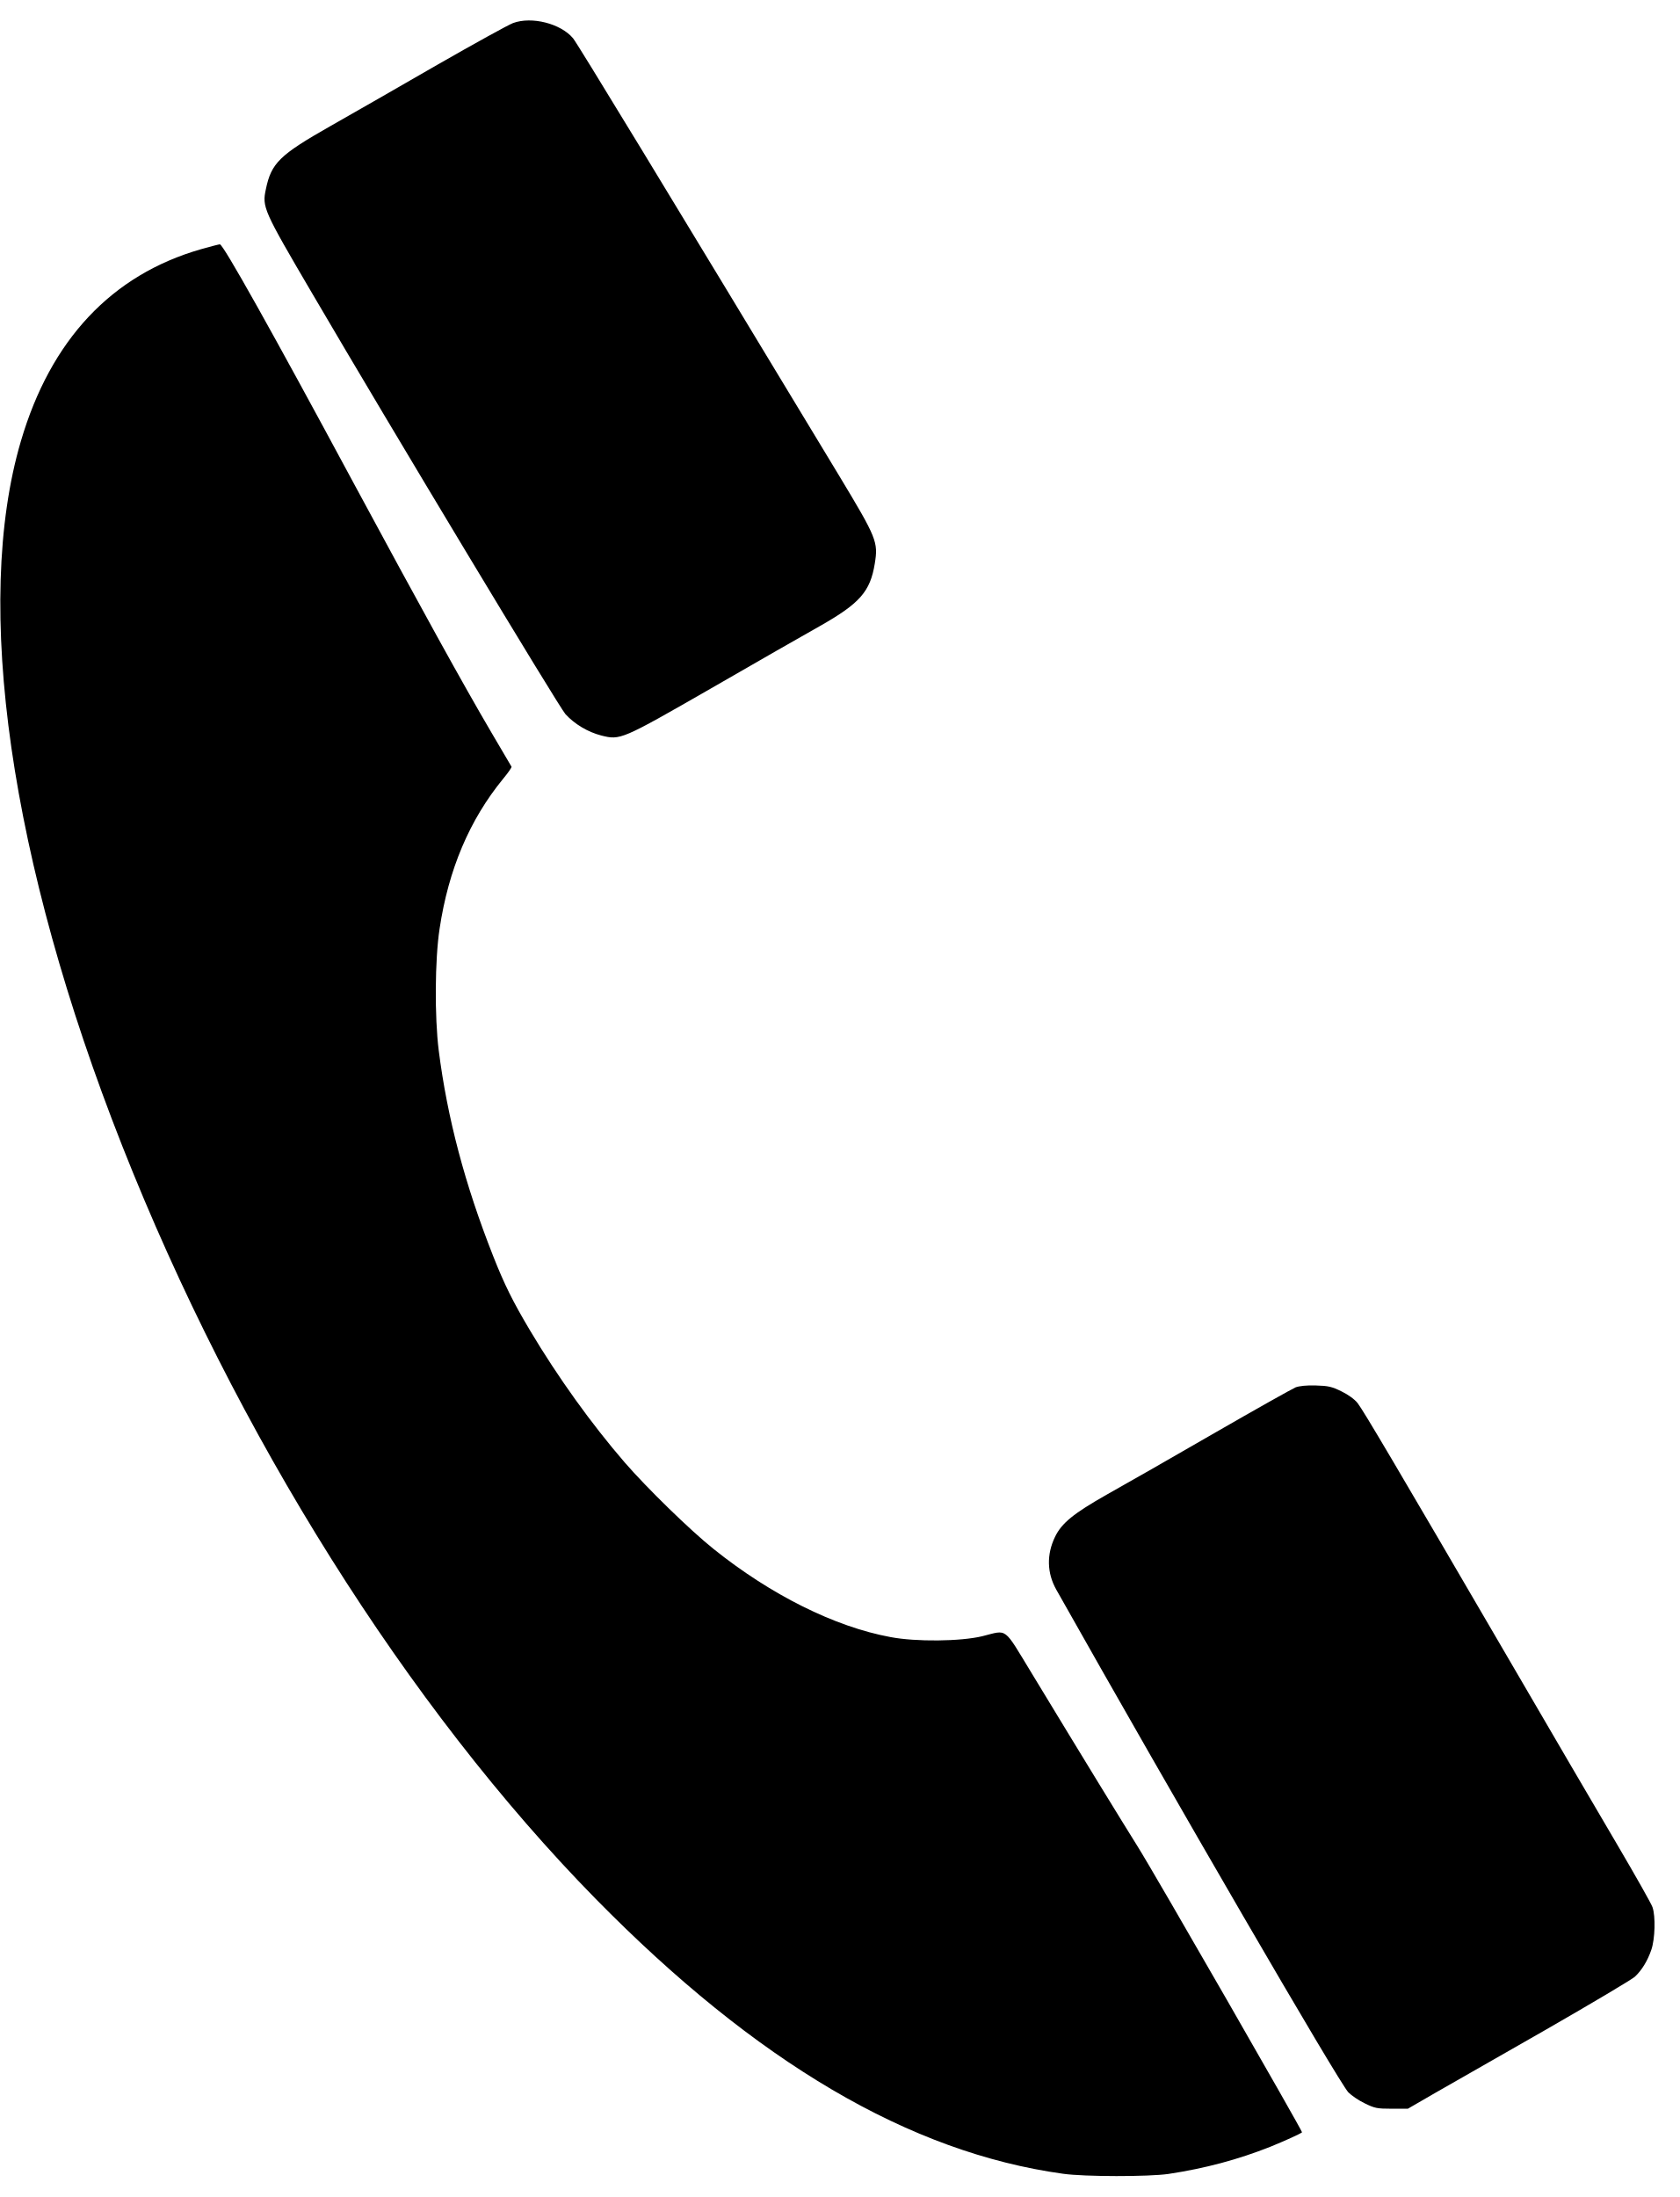
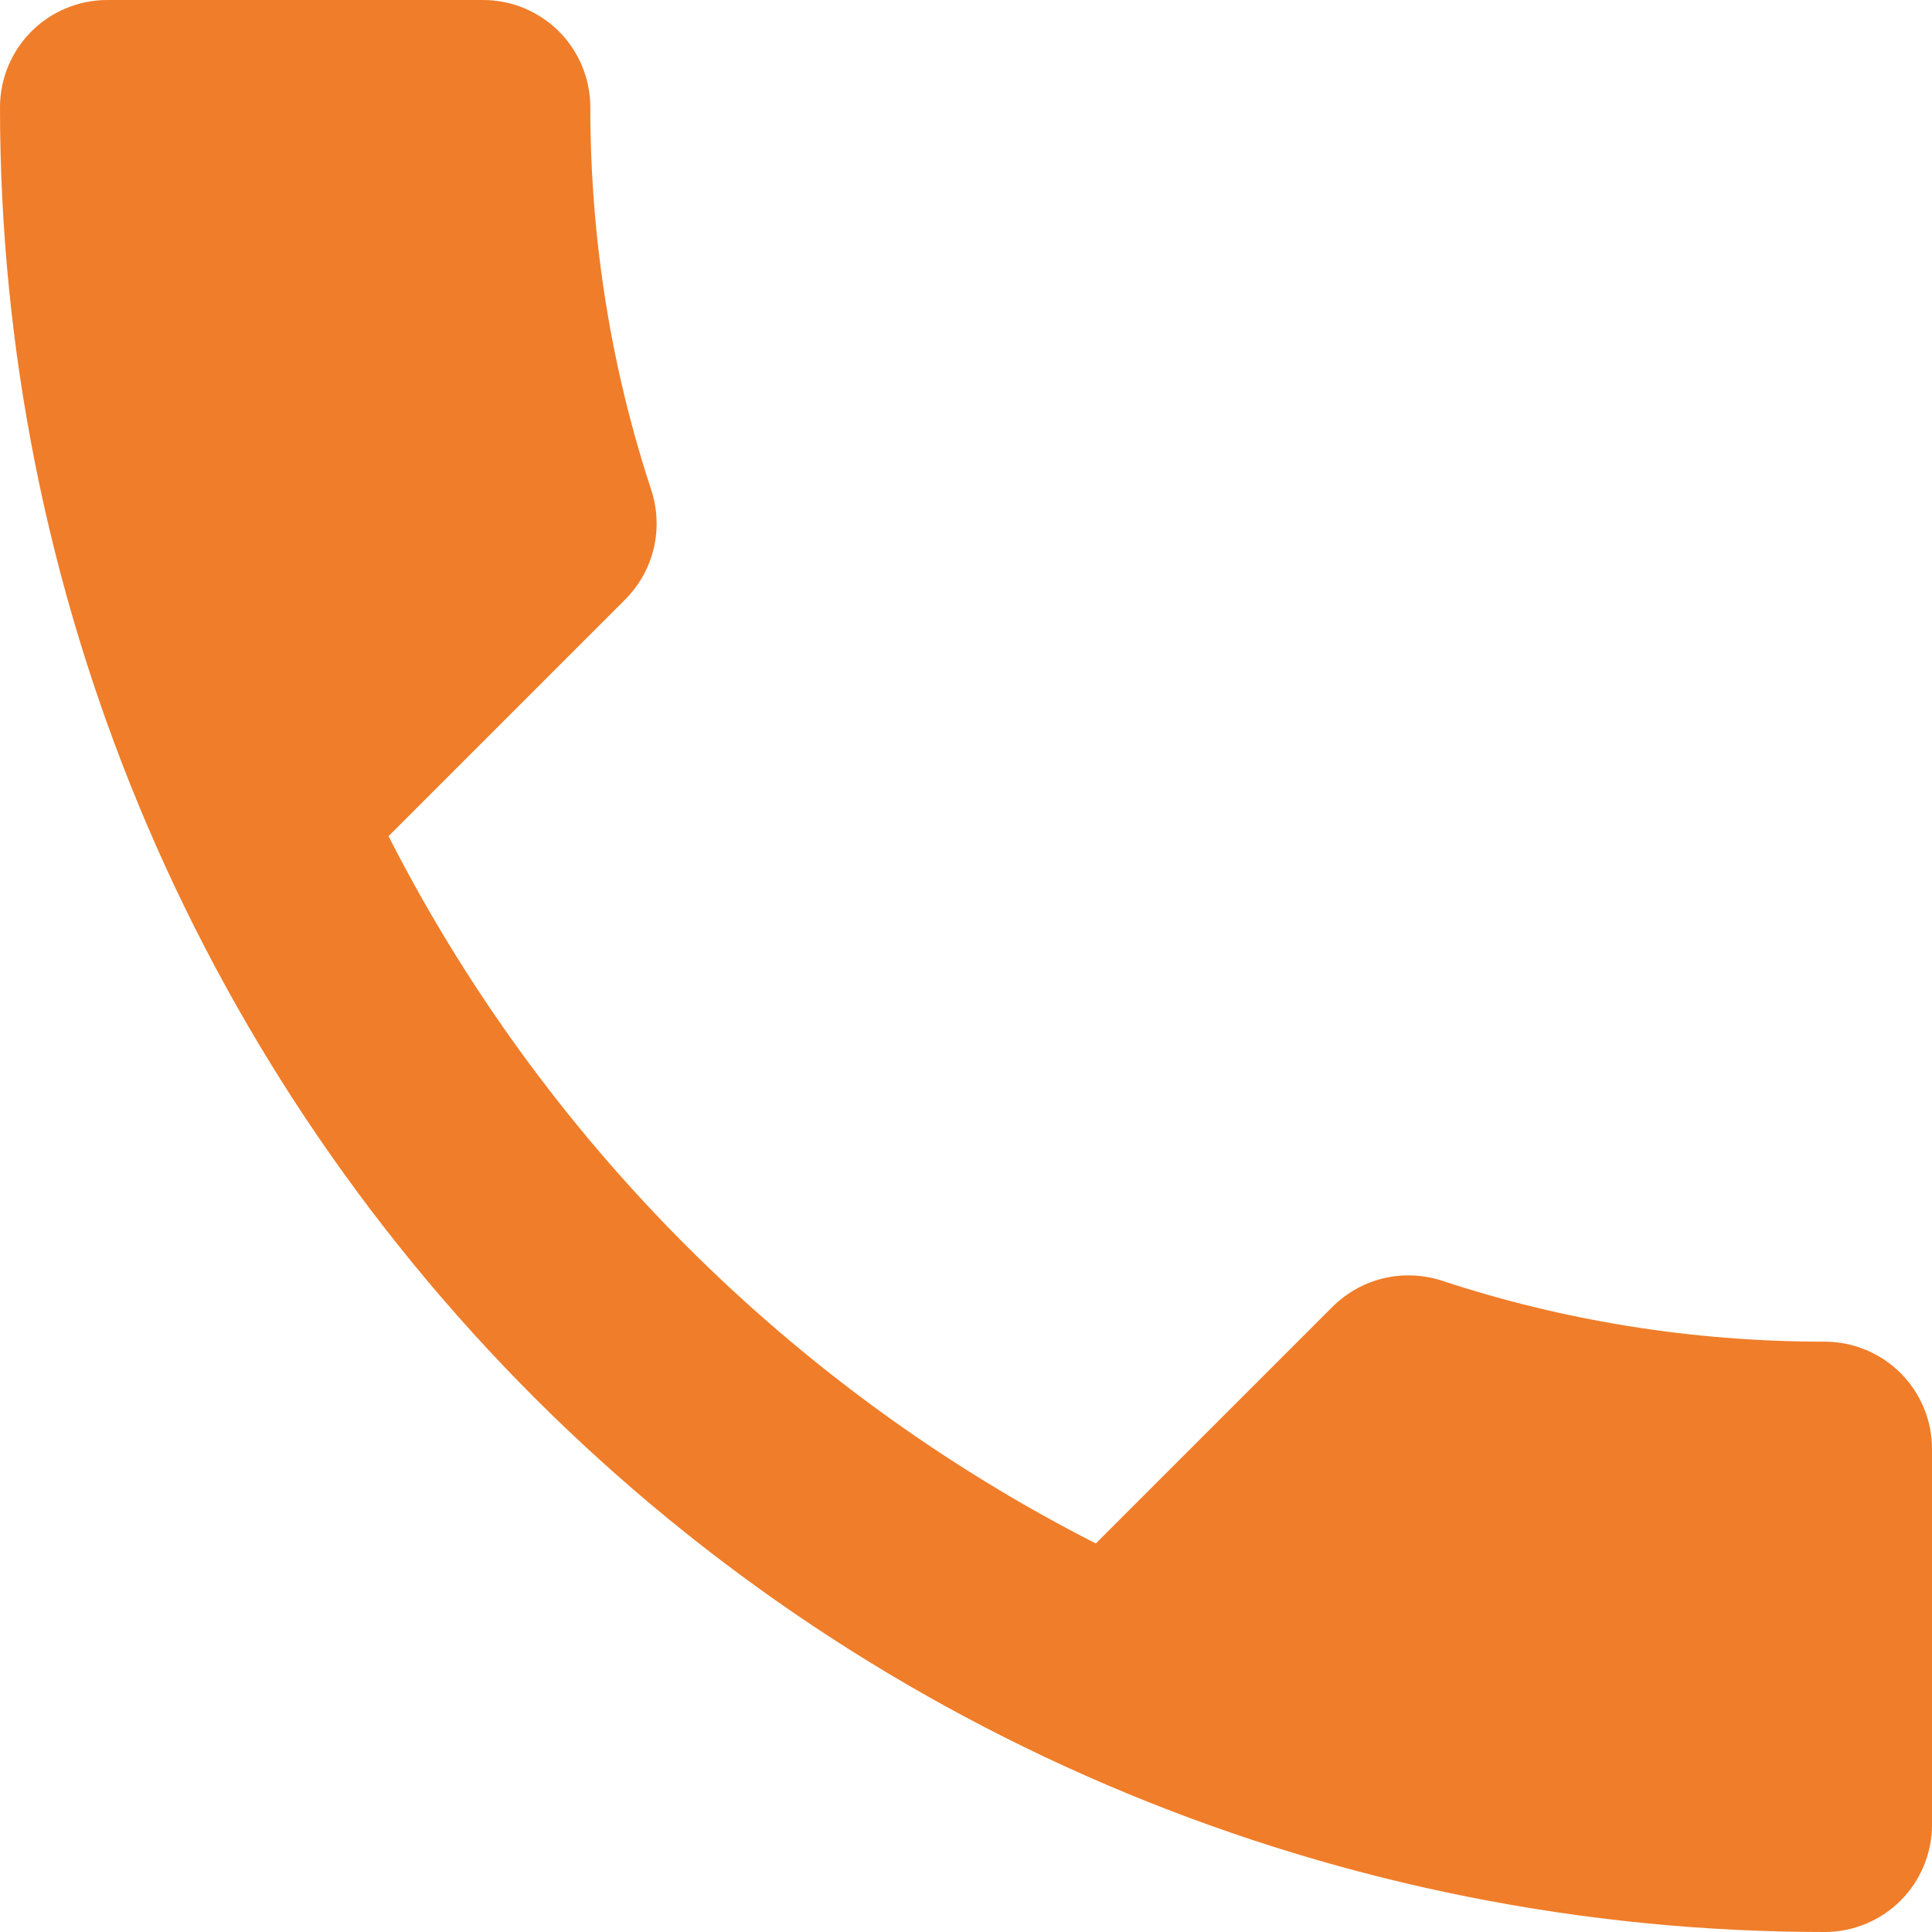
- <svg xmlns="http://www.w3.org/2000/svg" width="13" height="17" version="1.0" viewBox="0 0 997 1280">
-   <path d="M304.5 1.8c-2.7 1-23 12.2-45 24.8-22 12.7-50.6 29.1-63.5 36.4-30.1 17.1-35 21.9-38.2 37.4-2.3 10.6-1.5 12.4 27.3 61.5 48 82 146.4 245.3 150.5 250 5.4 5.9 13.2 10.6 21.3 12.7 11.3 2.8 11.7 2.7 65-27.9 26.2-15.1 55.3-31.8 64.8-37.1 23.6-13.4 29.8-20.4 32.5-37 2.1-12.9 1.2-15.1-21.1-52.1C393.6 97.6 342.7 13.9 340.1 10.8c-7.3-8.7-24.5-13.1-35.6-9zM119.3 136c-53 15.2-89.2 53.7-106.9 113.9-28.5 96.7-6.6 249 60.1 418.1 67.5 171 169.6 333.4 281 446.9 95.4 97.1 186.4 150.6 277.5 163.2 12.7 1.8 50.8 1.8 62.5.1 21.8-3.3 41.2-8.5 60.4-16.1 8.6-3.5 17.7-7.6 18.9-8.6.5-.4-87.2-153.1-97.5-169.5-10.5-16.8-31.1-50.4-63-103-17-27.9-14-25.7-29.3-21.9-12.8 3.1-39.4 3.4-54.5.5-33.1-6.1-71.1-25.1-105-52.3-13.9-11.1-39.7-36.3-52.7-51.3-19.7-22.8-39.7-50.6-56.3-78.5-10.1-17-15.1-27-21.8-44-16.8-42.6-27.2-81.9-32.3-122-2.5-19.8-2.3-54 .5-72.2 5.3-35.3 17.8-64.7 37.7-89 3-3.6 5.2-6.8 5-7.2-.2-.3-5.6-9.5-12-20.4-16.8-28.6-41.4-73.2-81.6-147.7-49.2-91.4-77.6-142-79.5-141.9-.5 0-5.6 1.3-11.2 2.9zM769 811.4c-1.9.8-23.7 13-48.5 27.3-24.7 14.3-53.3 30.6-63.5 36.3-19.9 11.3-26.8 16.9-30.8 25.1-5.1 10.5-4.8 21.5.7 31.3 70.1 124.4 167.9 292.7 173.4 298.4 1.8 1.8 6.1 4.8 9.7 6.5 5.9 2.9 7.3 3.2 16 3.2h9.6l15.9-9.2c8.8-5 38.5-22 66-37.7 27.5-15.8 51.2-29.9 52.8-31.4 4.1-3.8 7.6-9.5 9.8-16 2.2-6.3 2.6-19.9.7-25.3-.6-1.9-10-18.5-20.8-36.9-10.9-18.4-40.3-68.8-65.5-112-65.6-112.5-85.4-146-88.7-150.2-1.8-2.3-5.5-5-9.6-7-5.7-2.8-7.8-3.3-15.2-3.5-5.3-.2-9.8.3-12 1.1z" />
+ <svg xmlns="http://www.w3.org/2000/svg" width="20" height="20" viewBox="0 0 20 20" fill="none">
+   <path d="M4.022 8.656C5.622 11.8 8.2 14.378 11.344 15.978L13.789 13.533C14.1 13.222 14.533 13.133 14.922 13.256C16.167 13.667 17.5 13.889 18.889 13.889C19.184 13.889 19.466 14.006 19.675 14.214C19.883 14.423 20 14.705 20 15V18.889C20 19.184 19.883 19.466 19.675 19.675C19.466 19.883 19.184 20 18.889 20C13.879 20 9.075 18.01 5.532 14.468C1.99 10.925 0 6.121 0 1.111C0 0.816 0.117 0.534 0.325 0.325C0.534 0.117 0.816 0 1.111 0H5C5.295 0 5.577 0.117 5.786 0.325C5.994 0.534 6.111 0.816 6.111 1.111C6.111 2.5 6.333 3.833 6.744 5.078C6.867 5.467 6.778 5.9 6.467 6.211L4.022 8.656Z" fill="#F07D29" />
</svg>
